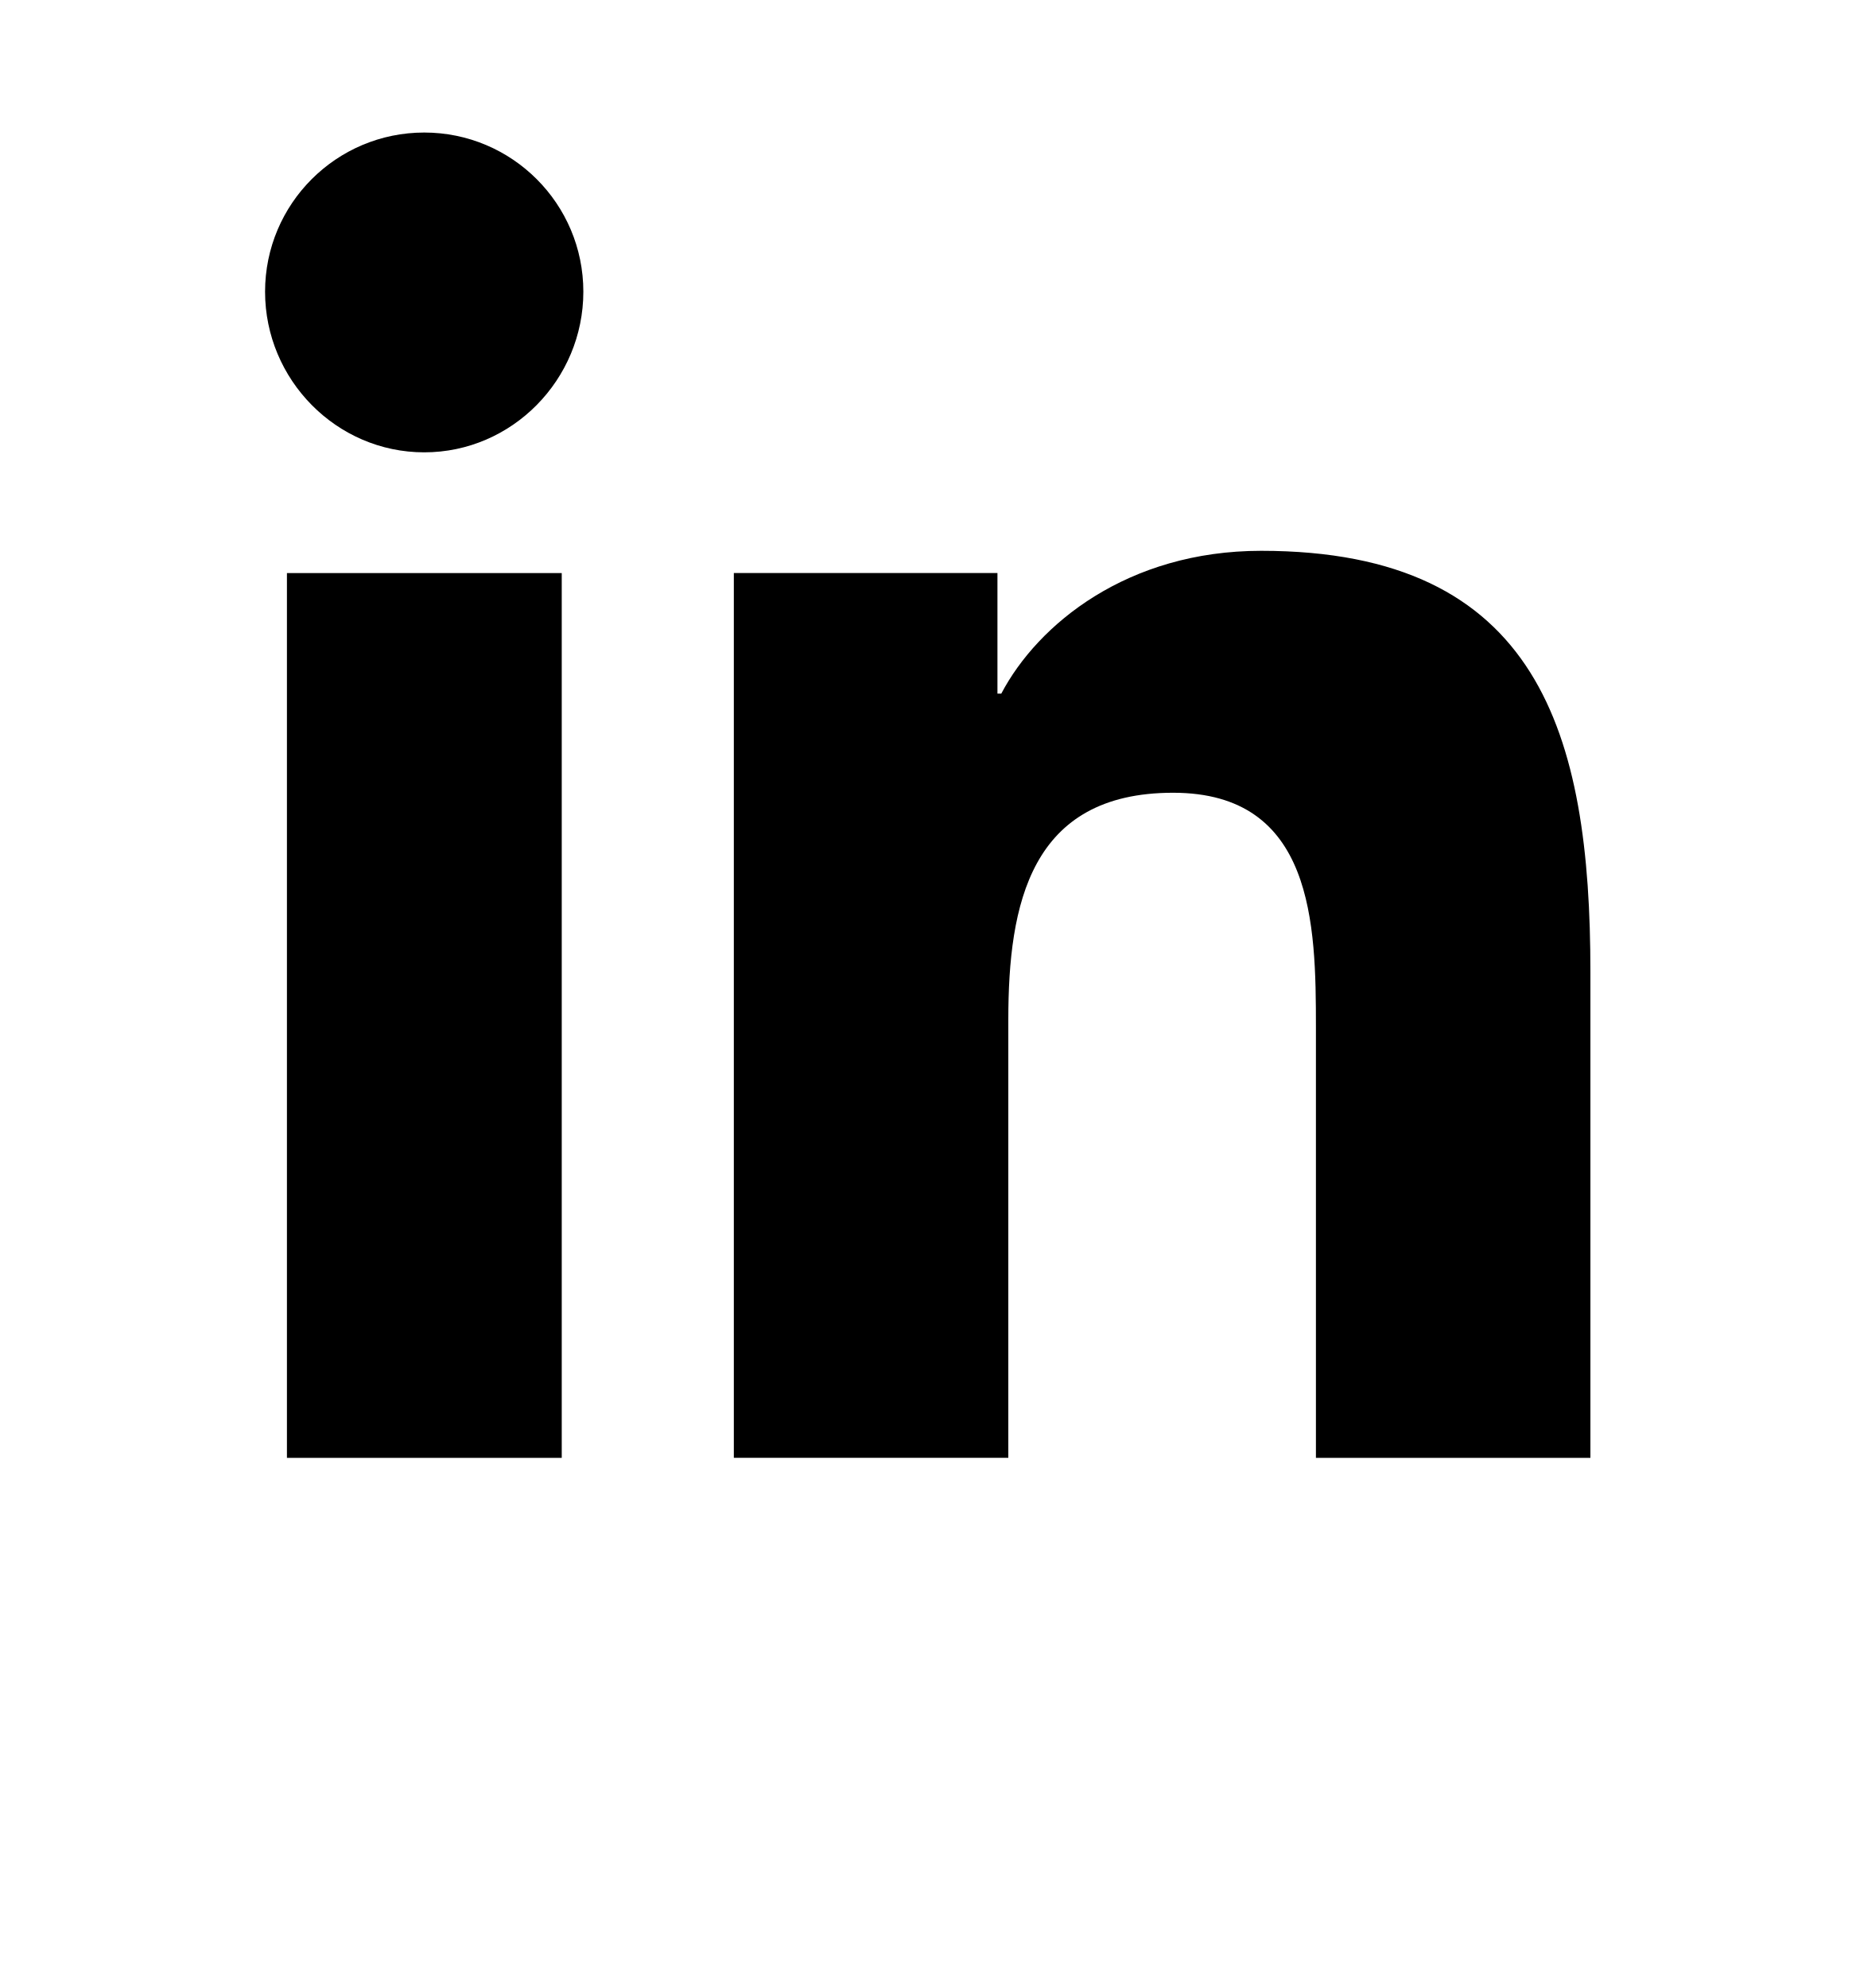
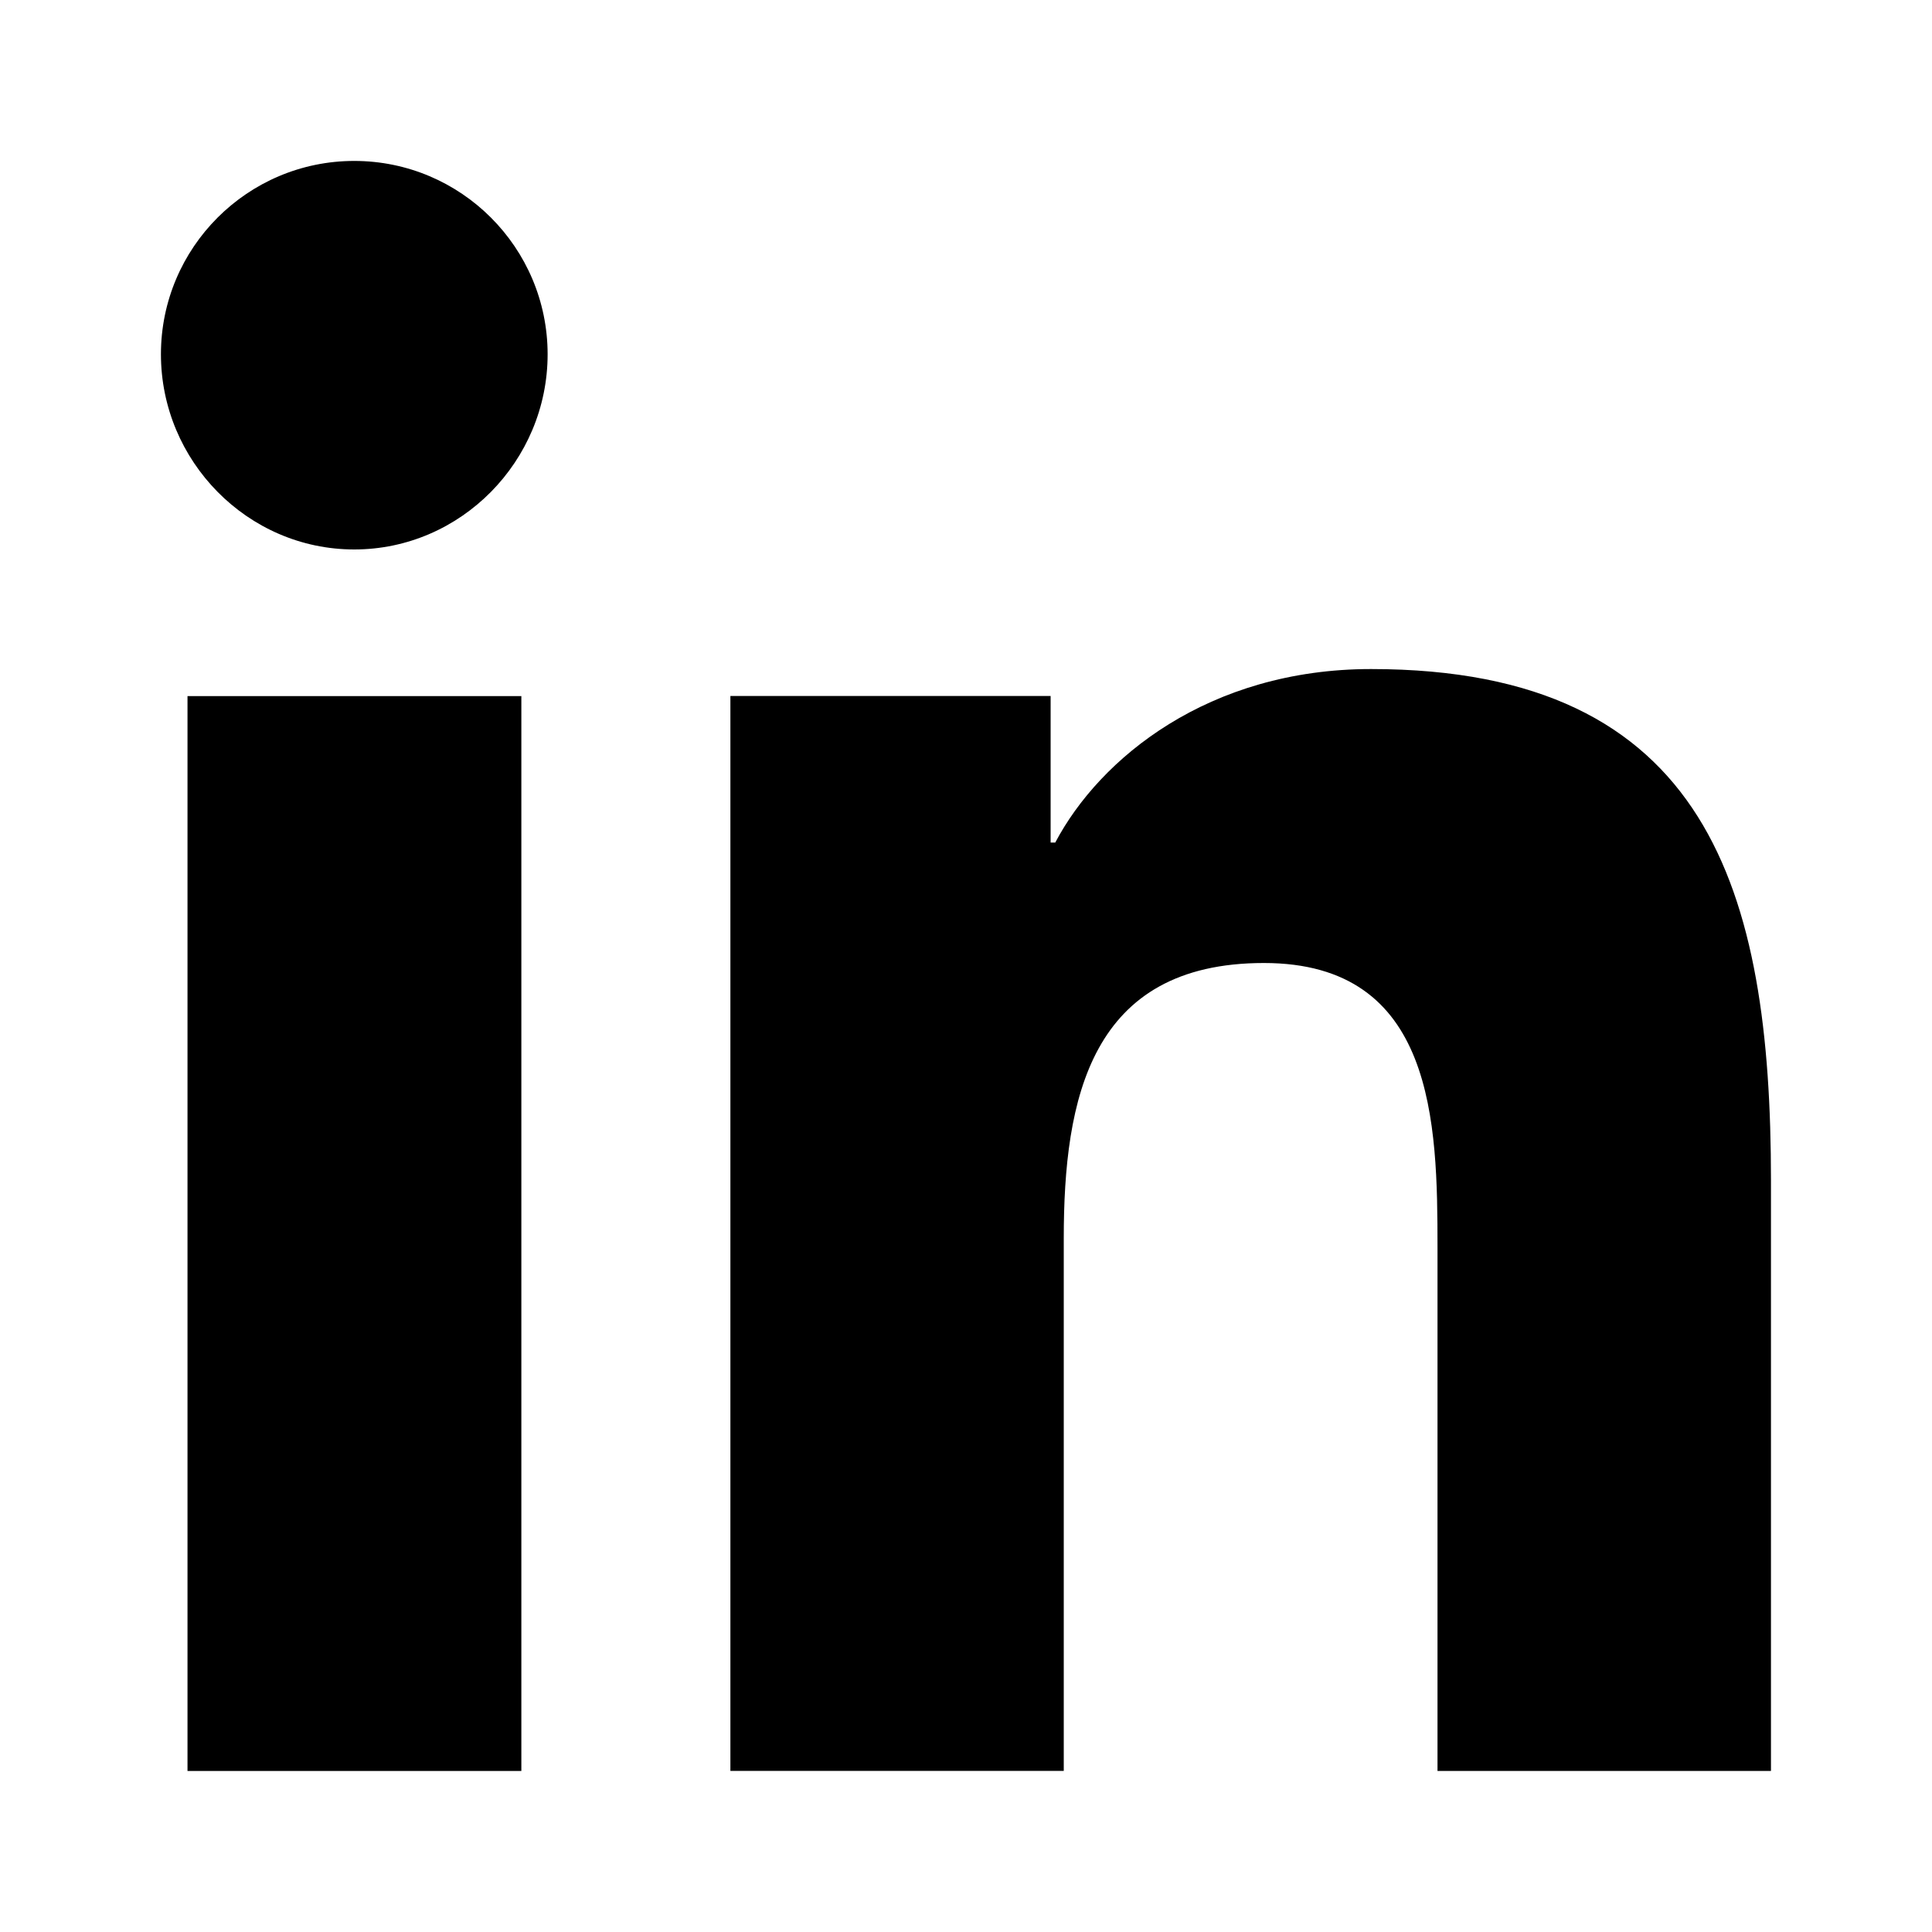
- <svg xmlns="http://www.w3.org/2000/svg" width="28" height="30" viewBox="0 0 28 30">
-   <g filter="url(#filter0_d_2111_4966)">
-     <path d="M23.995 22L24 21.999V14.664C24 11.076 23.227 8.312 19.032 8.312C17.016 8.312 15.662 9.418 15.11 10.467H15.052V8.647H11.074V21.999H15.216V15.387C15.216 13.647 15.546 11.963 17.702 11.963C19.826 11.963 19.858 13.95 19.858 15.499V22H23.995Z" />
-     <path d="M4.33 8.648H8.477V22H4.33V8.648Z" />
-     <path d="M6.402 2C5.076 2 4 3.076 4 4.402C4 5.728 5.076 6.826 6.402 6.826C7.728 6.826 8.803 5.728 8.803 4.402C8.803 3.076 7.727 2 6.402 2Z" />
-   </g>
-   <filter id="filter0_d_2111_4966" x="-2" y="0" width="32" height="32" filterUnits="userSpaceOnUse" color-interpolation-filters="sRGB">
-     <feColorMatrix in="SourceAlpha" type="matrix" result="hardAlpha" />
-   </filter>
+ <svg xmlns="http://www.w3.org/2000/svg" width="20" height="20" viewBox="0 0 20 20">
+   <path d="M18.328 18.333L18.333 18.332V12.22C18.333 9.229 17.689 6.926 14.193 6.926C12.512 6.926 11.385 7.848 10.924 8.722H10.876V7.205H7.561V18.332H11.012V12.822C11.012 11.372 11.287 9.969 13.084 9.969C14.854 9.969 14.881 11.624 14.881 12.915V18.333H18.328Z" />
+   <path d="M1.941 7.206H5.397V18.333H1.941V7.206Z" />
+   <path d="M3.667 1.666C2.563 1.666 1.666 2.563 1.666 3.667C1.666 4.772 2.563 5.688 3.667 5.688C4.772 5.688 5.669 4.772 5.669 3.667C5.668 2.563 4.772 1.666 3.667 1.666Z" />
</svg>
